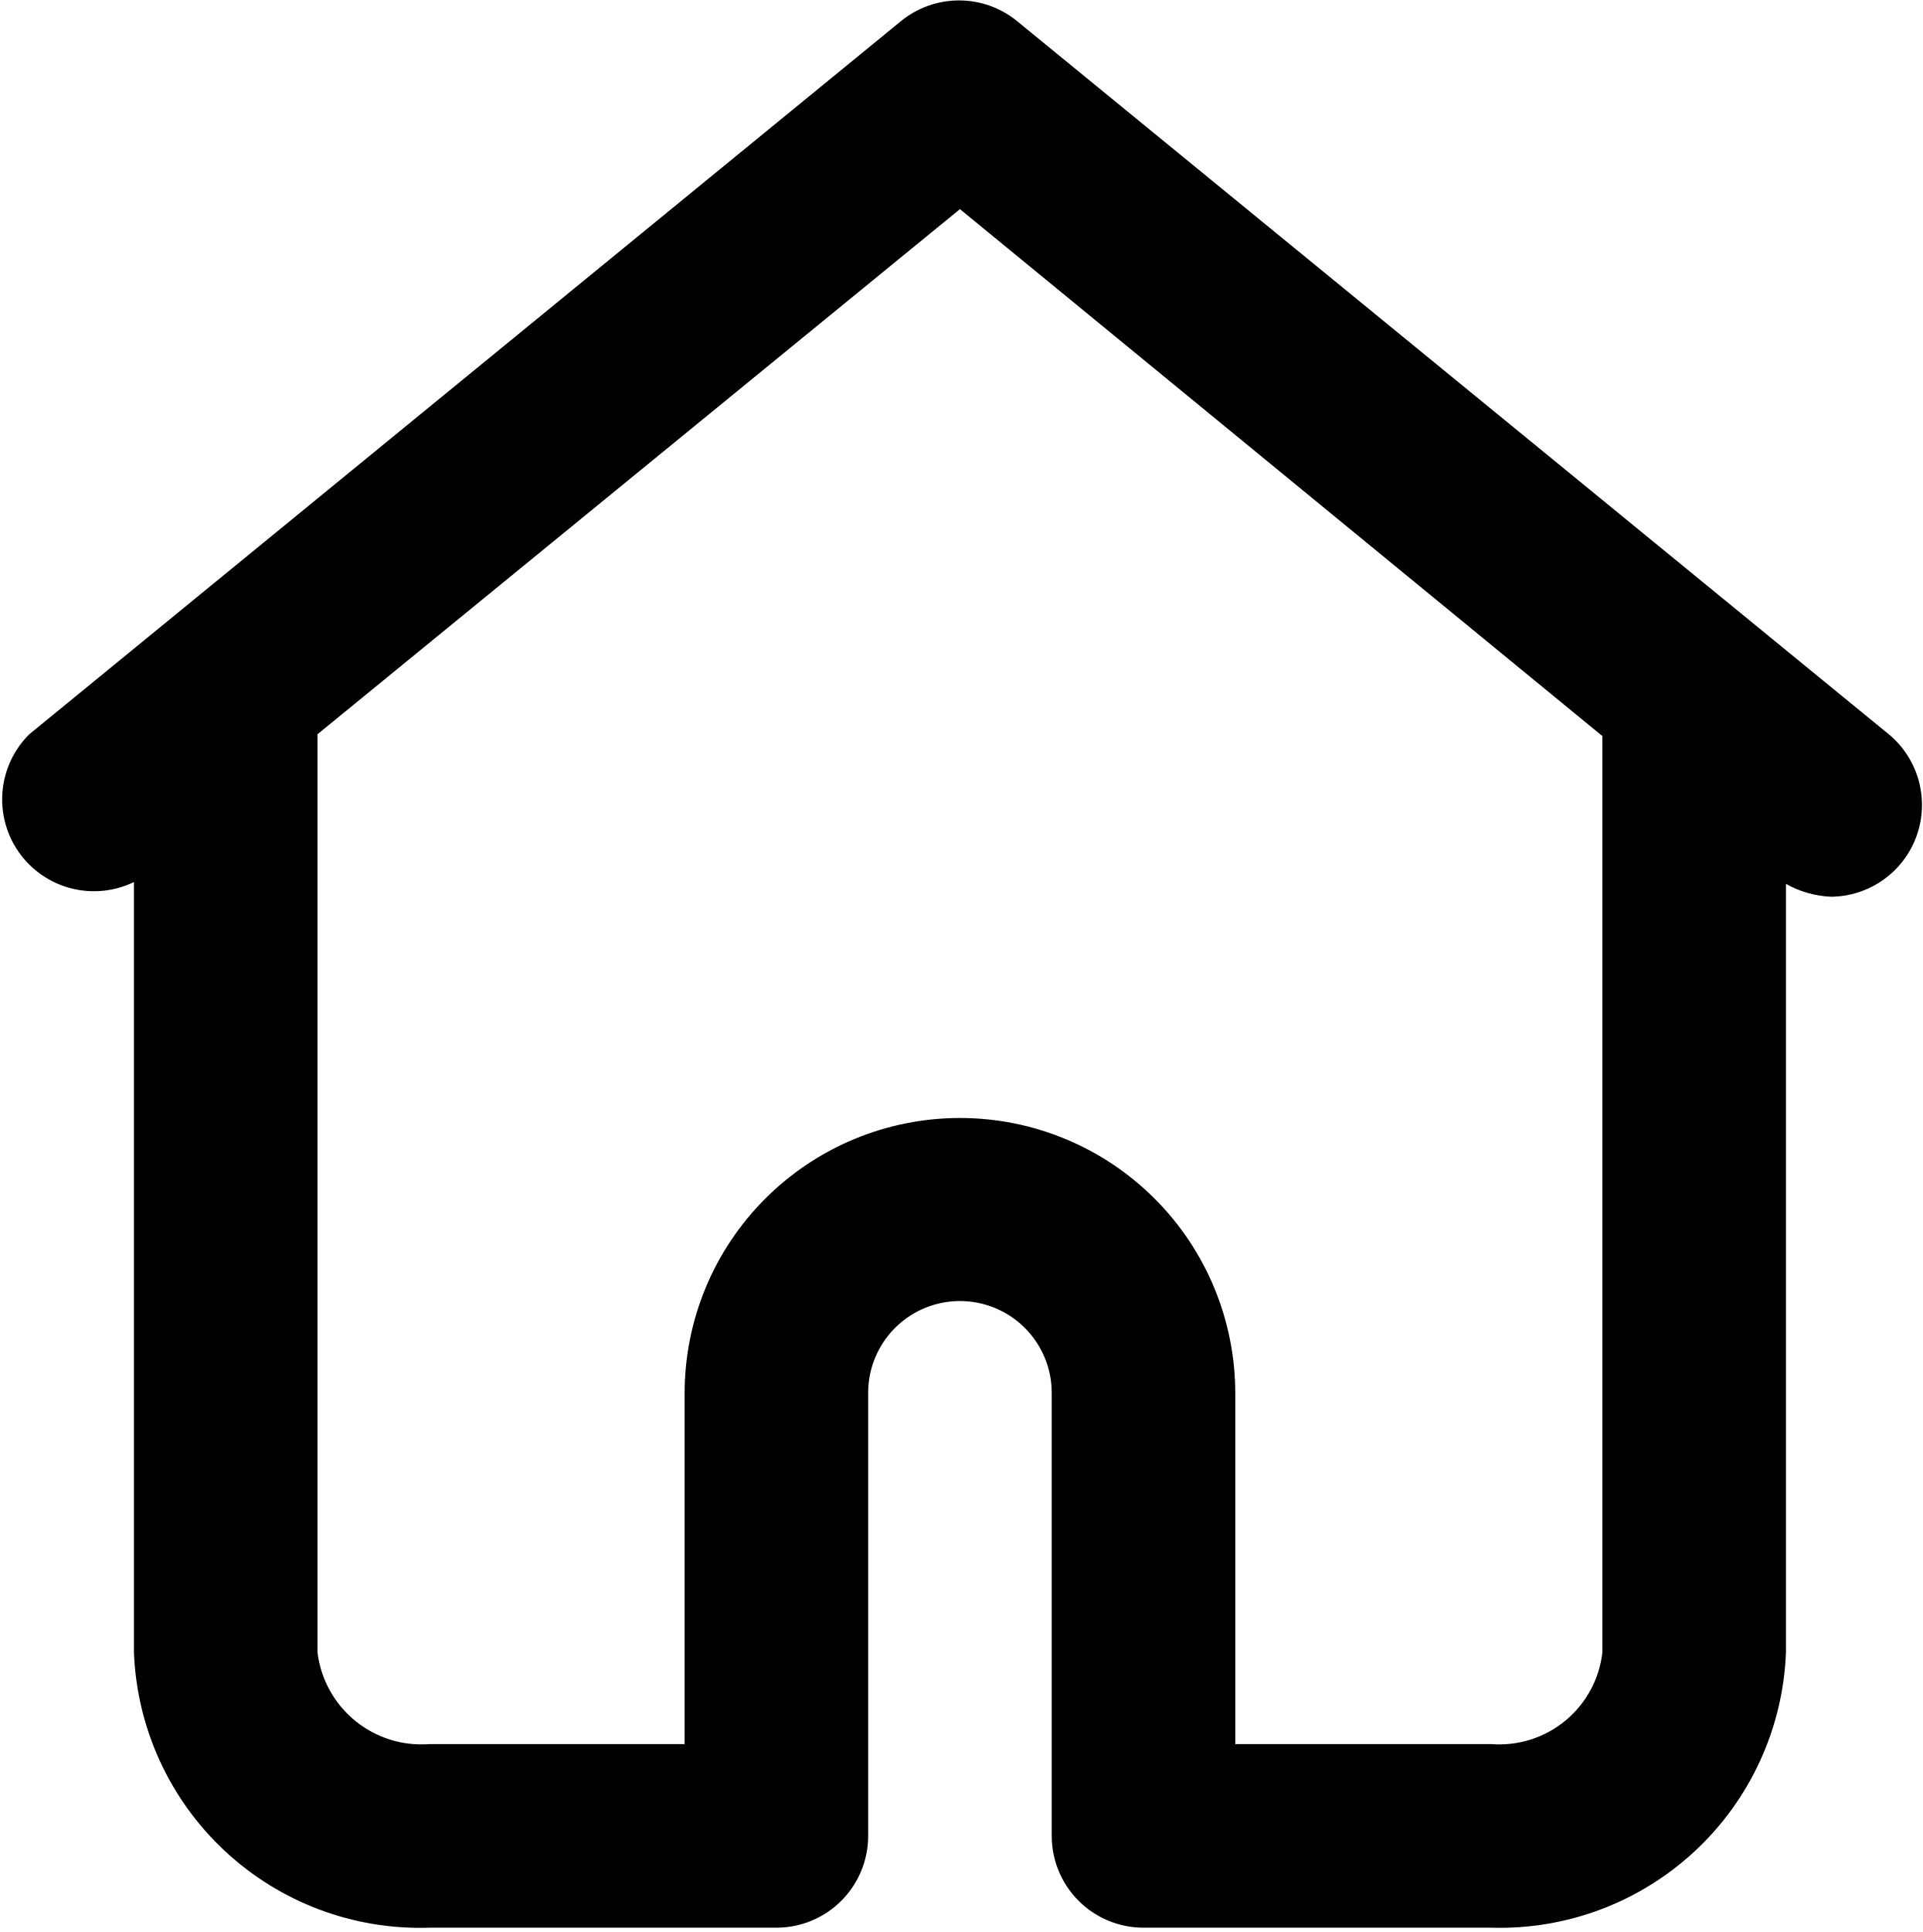
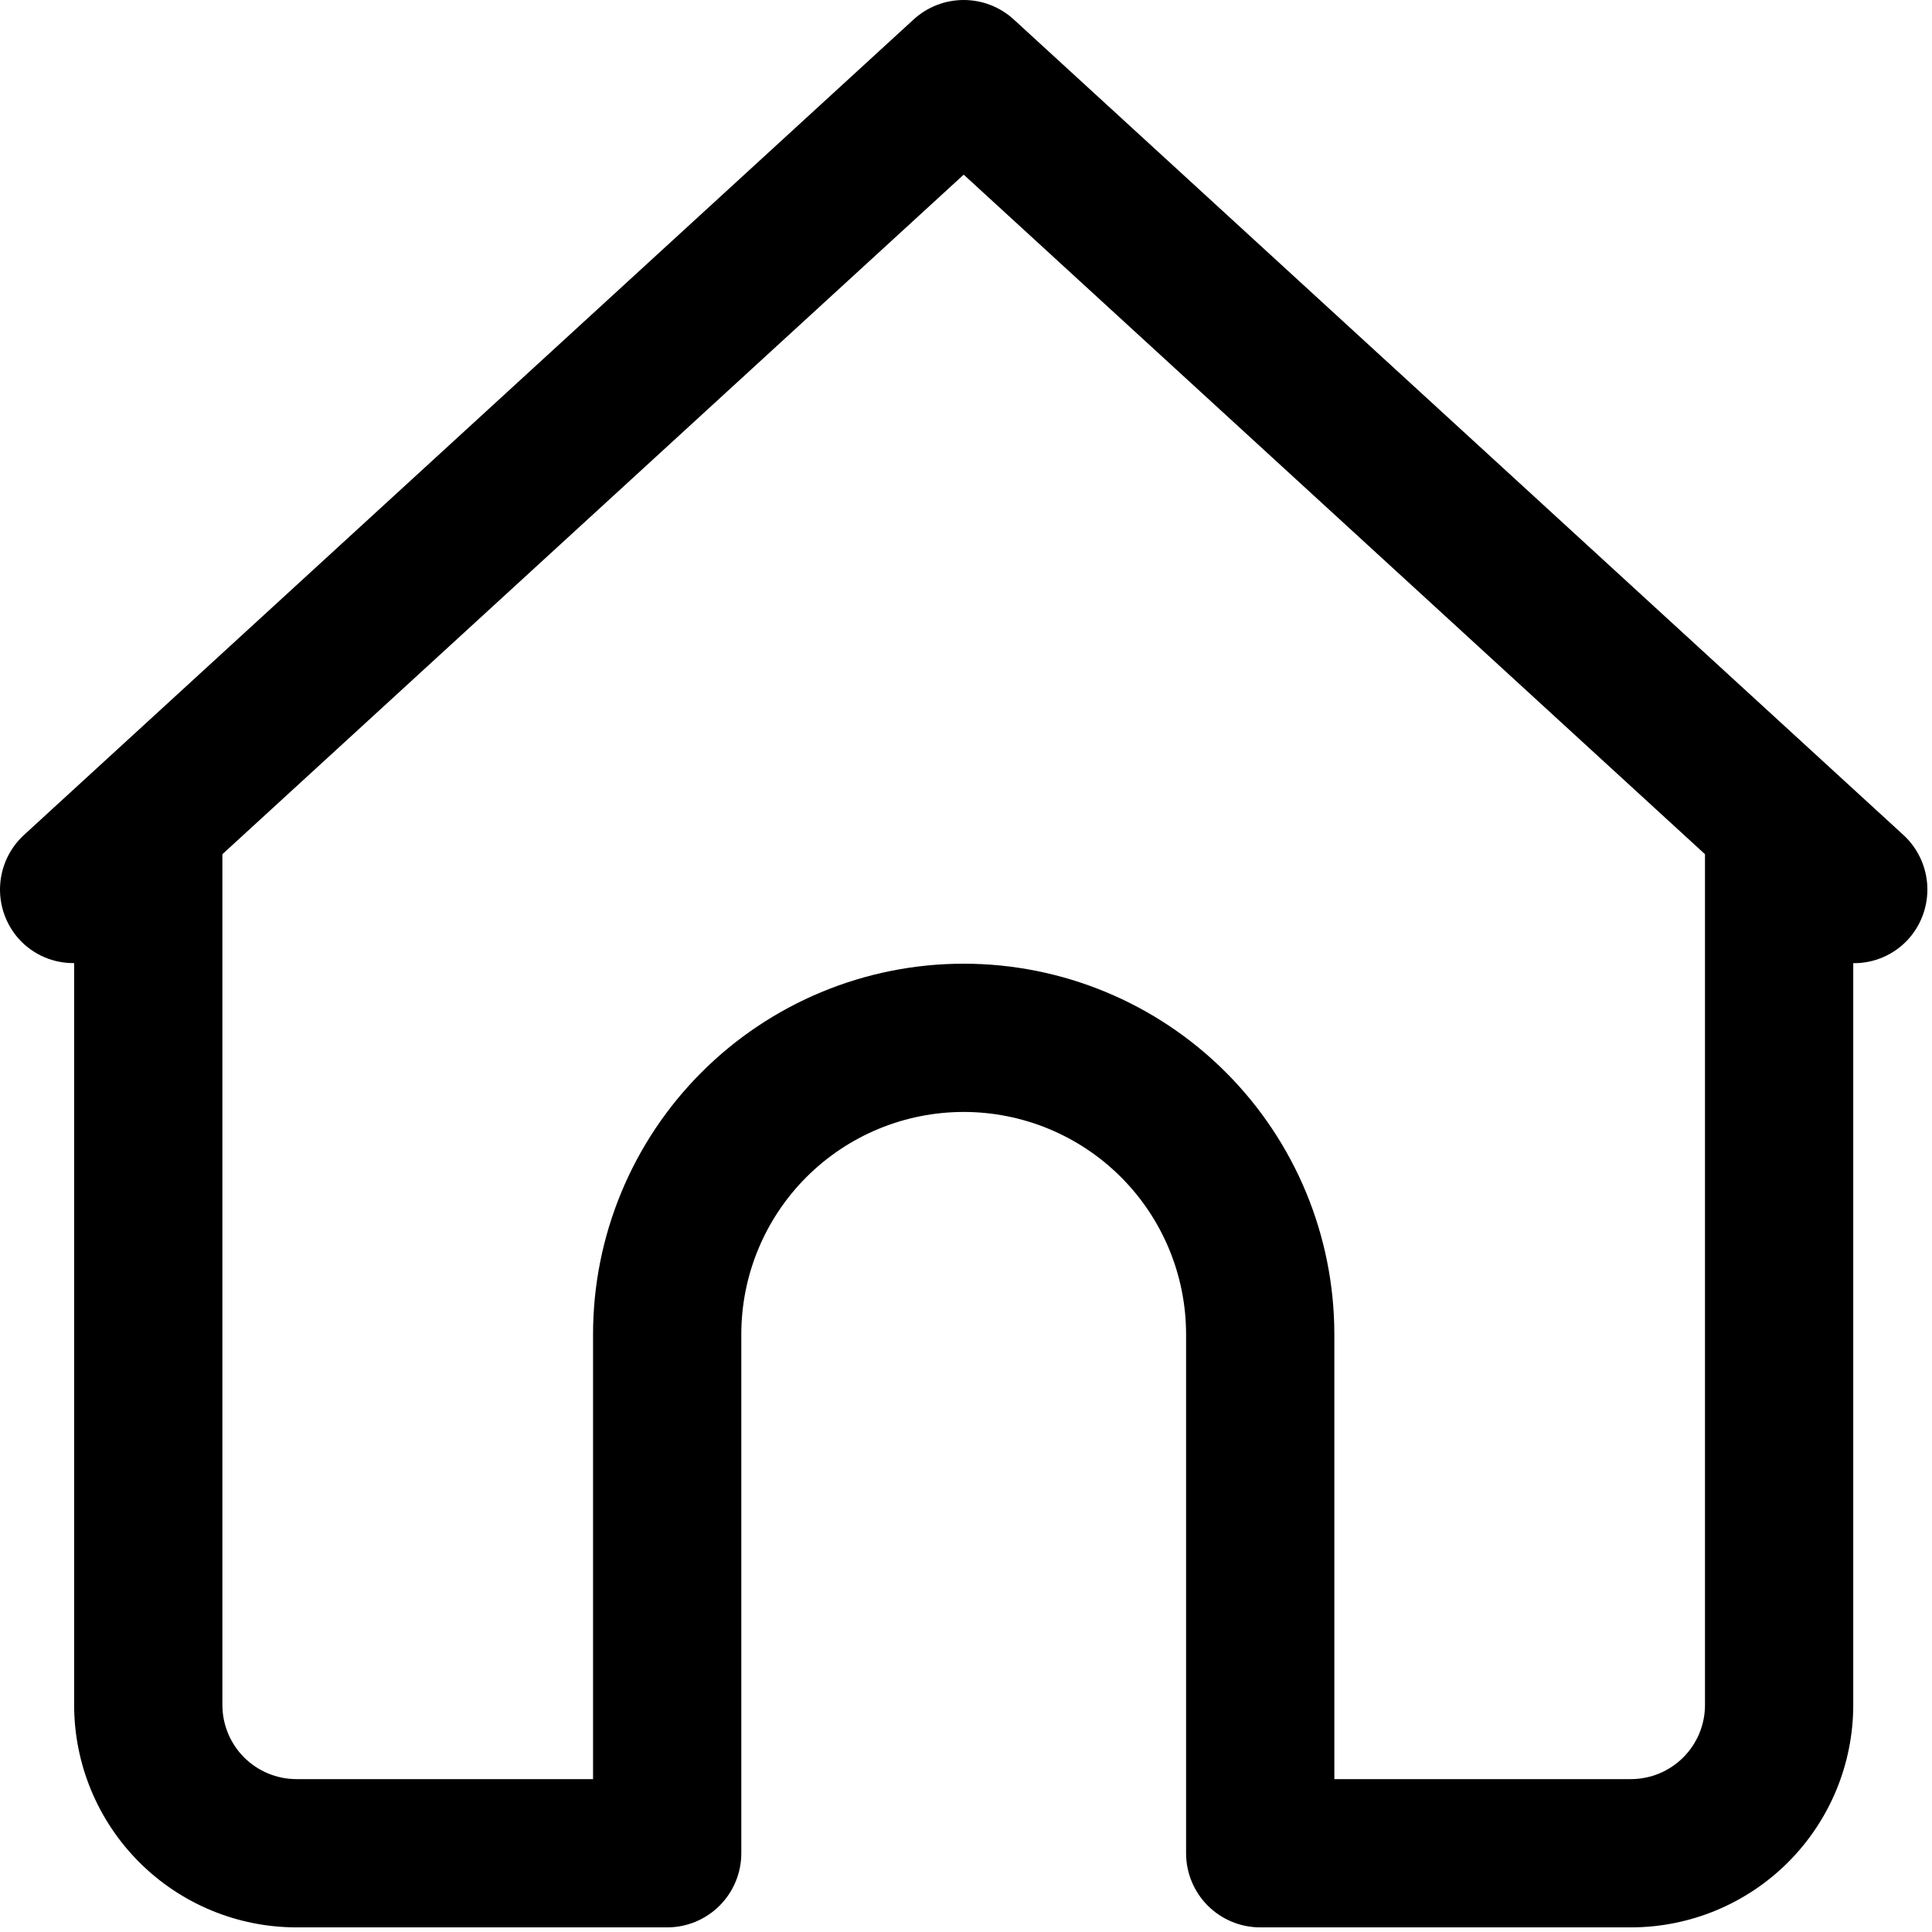
- <svg xmlns="http://www.w3.org/2000/svg" viewBox="0 0 429 431" fill="none">
-   <path d="M421.462 163.8L226.902 4.67C223.254 1.71 218.698 0.095 214 0.095C209.302 0.095 204.746 1.71 201.098 4.67L6.538 163.8C3.096 167.214 0.978 171.738 0.558 176.567C0.139 181.396 1.446 186.218 4.247 190.174C7.048 194.13 11.162 196.964 15.857 198.172C20.551 199.381 25.522 198.885 29.885 196.773V368.6C30.525 385.477 37.822 401.415 50.179 412.928C62.537 424.441 78.95 430.593 95.83 430.04H173.245C178.676 430.04 183.886 427.882 187.726 424.041C191.567 420.201 193.725 414.992 193.725 409.56V310.846C193.7 306.753 194.902 302.746 197.177 299.343C199.451 295.94 202.693 293.296 206.484 291.753C210.276 290.21 214.442 289.839 218.447 290.687C222.451 291.535 226.11 293.563 228.95 296.51C232.659 300.358 234.717 305.502 234.685 310.846V409.56C234.685 414.992 236.843 420.201 240.683 424.041C244.524 427.882 249.733 430.04 255.165 430.04H332.784C349.63 430.538 365.99 424.361 378.303 412.854C390.616 401.347 397.884 385.441 398.525 368.6V197.182C401.599 198.91 405.037 199.892 408.56 200.049C412.76 200.016 416.847 198.692 420.269 196.257C423.691 193.822 426.282 190.394 427.69 186.438C429.099 182.481 429.256 178.187 428.142 174.138C427.028 170.088 424.696 166.479 421.462 163.8ZM332.784 389.08H275.645V310.846C275.645 294.551 269.172 278.924 257.649 267.402C246.127 255.879 230.5 249.406 214.205 249.406C197.91 249.406 182.282 255.879 170.76 267.402C159.238 278.924 152.765 294.551 152.765 310.846V389.08H95.83C89.829 389.546 83.879 387.675 79.223 383.859C74.568 380.043 71.566 374.576 70.845 368.6V163.8L214.205 46.654L357.565 164.209V368.6C356.893 374.559 353.934 380.025 349.311 383.845C344.688 387.665 338.763 389.542 332.784 389.08Z" fill="black" />
+ <svg xmlns="http://www.w3.org/2000/svg" viewBox="0 0 417 417" fill="black">
+   <path d="M410.818 180.21L218.818 4.21C215.866 1.502 212.007 0 208.002 0C203.997 0 200.137 1.502 197.186 4.21L5.186 180.21C3.637 181.63 2.383 183.341 1.496 185.246C0.609 187.151 0.106 189.212 0.015 191.311C-0.076 193.411 0.248 195.507 0.968 197.482C1.688 199.456 2.789 201.269 4.21 202.818C5.713 204.438 7.539 205.725 9.57 206.596C11.601 207.467 13.792 207.902 16.002 207.874V368.002C16.002 380.732 21.059 392.941 30.061 401.943C39.062 410.944 51.271 416.002 64.002 416.002H144.002C148.245 416.002 152.315 414.316 155.315 411.315C158.316 408.315 160.002 404.245 160.002 400.002V288.002C160.002 275.271 165.059 263.062 174.061 254.06C183.062 245.059 195.271 240.002 208.002 240.002C220.732 240.002 232.941 245.059 241.943 254.06C250.945 263.062 256.002 275.271 256.002 288.002V400.002C256.002 404.245 257.687 408.315 260.688 411.315C263.689 414.316 267.758 416.002 272.002 416.002H352.002C364.732 416.002 376.941 410.944 385.943 401.943C394.945 392.941 400.002 380.732 400.002 368.002V207.89C402.212 207.915 404.404 207.477 406.435 206.603C408.466 205.729 410.292 204.44 411.794 202.818C413.214 201.269 414.316 199.456 415.035 197.482C415.755 195.507 416.079 193.411 415.988 191.311C415.898 189.212 415.394 187.151 414.507 185.246C413.62 183.341 412.366 181.63 410.818 180.21ZM368.002 184.37V368.002C368.002 372.245 366.316 376.315 363.315 379.315C360.315 382.316 356.245 384.002 352.002 384.002H288.002V288.002C288.002 266.784 279.573 246.436 264.57 231.433C249.567 216.43 229.219 208.002 208.002 208.002C186.784 208.002 166.436 216.43 151.433 231.433C136.43 246.436 128.002 266.784 128.002 288.002V384.002H64.002C59.758 384.002 55.688 382.316 52.688 379.315C49.687 376.315 48.002 372.245 48.002 368.002V184.37L208.002 37.698L368.002 184.37Z" />
</svg>
